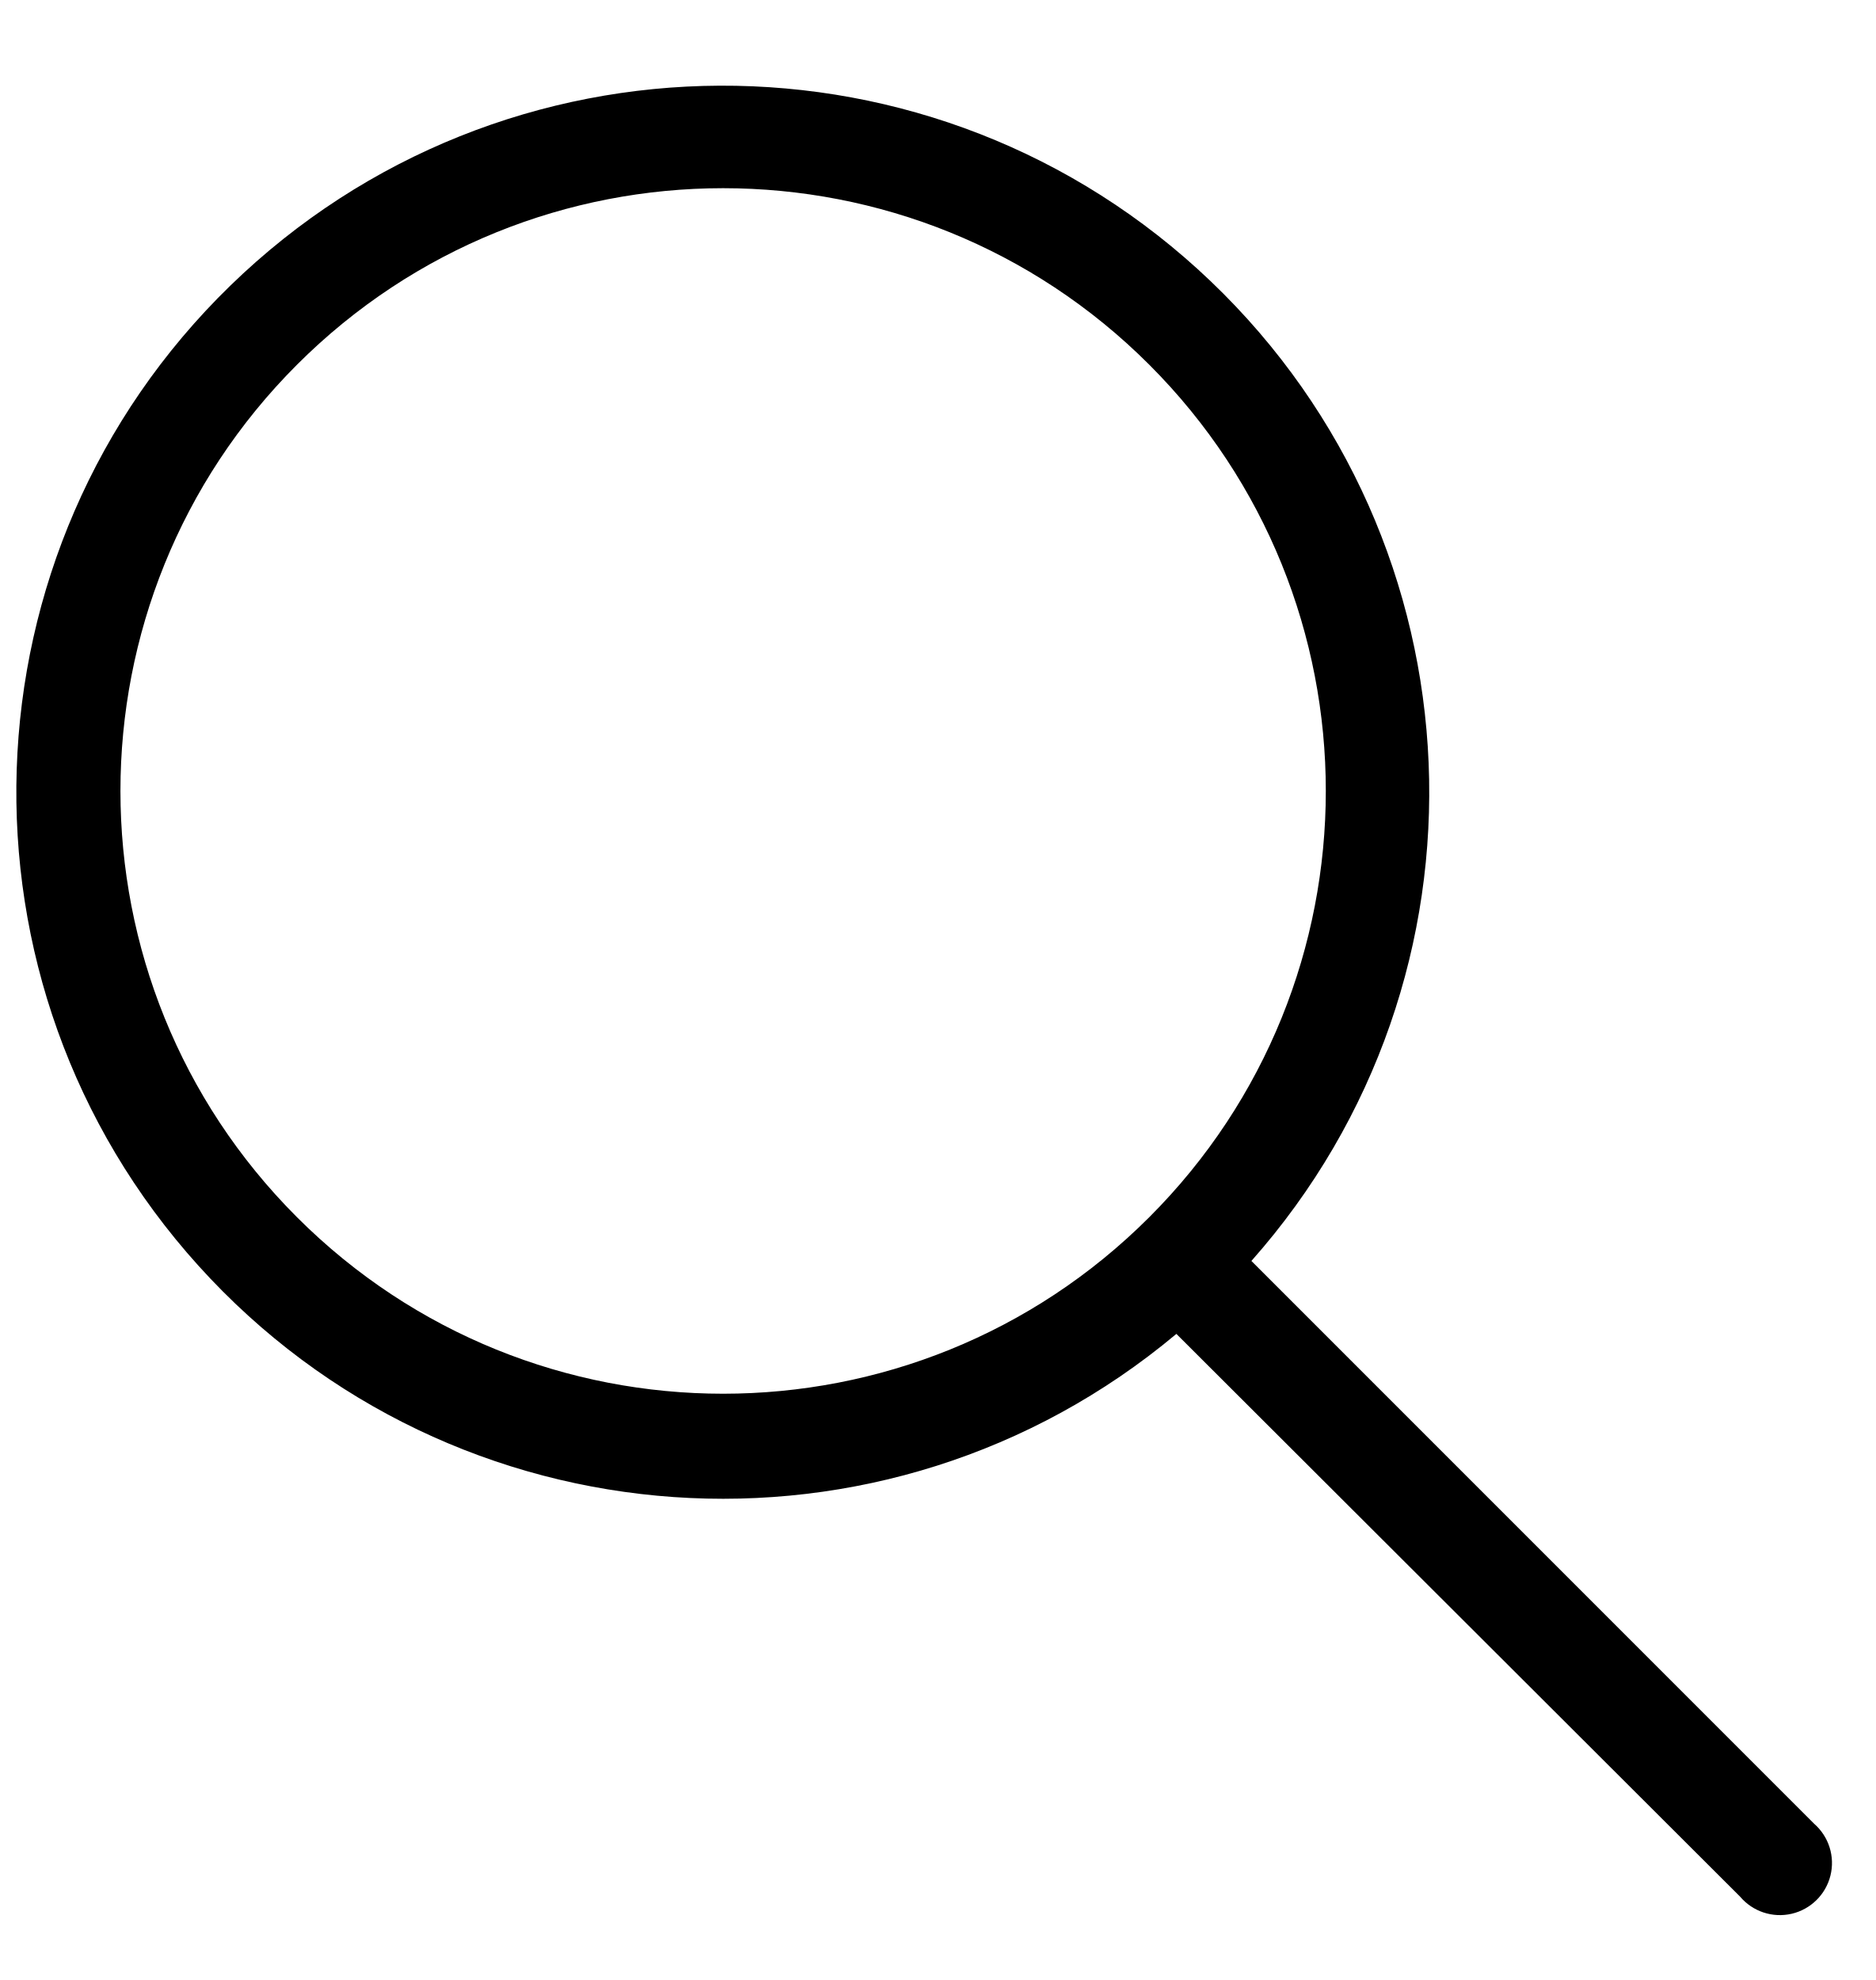
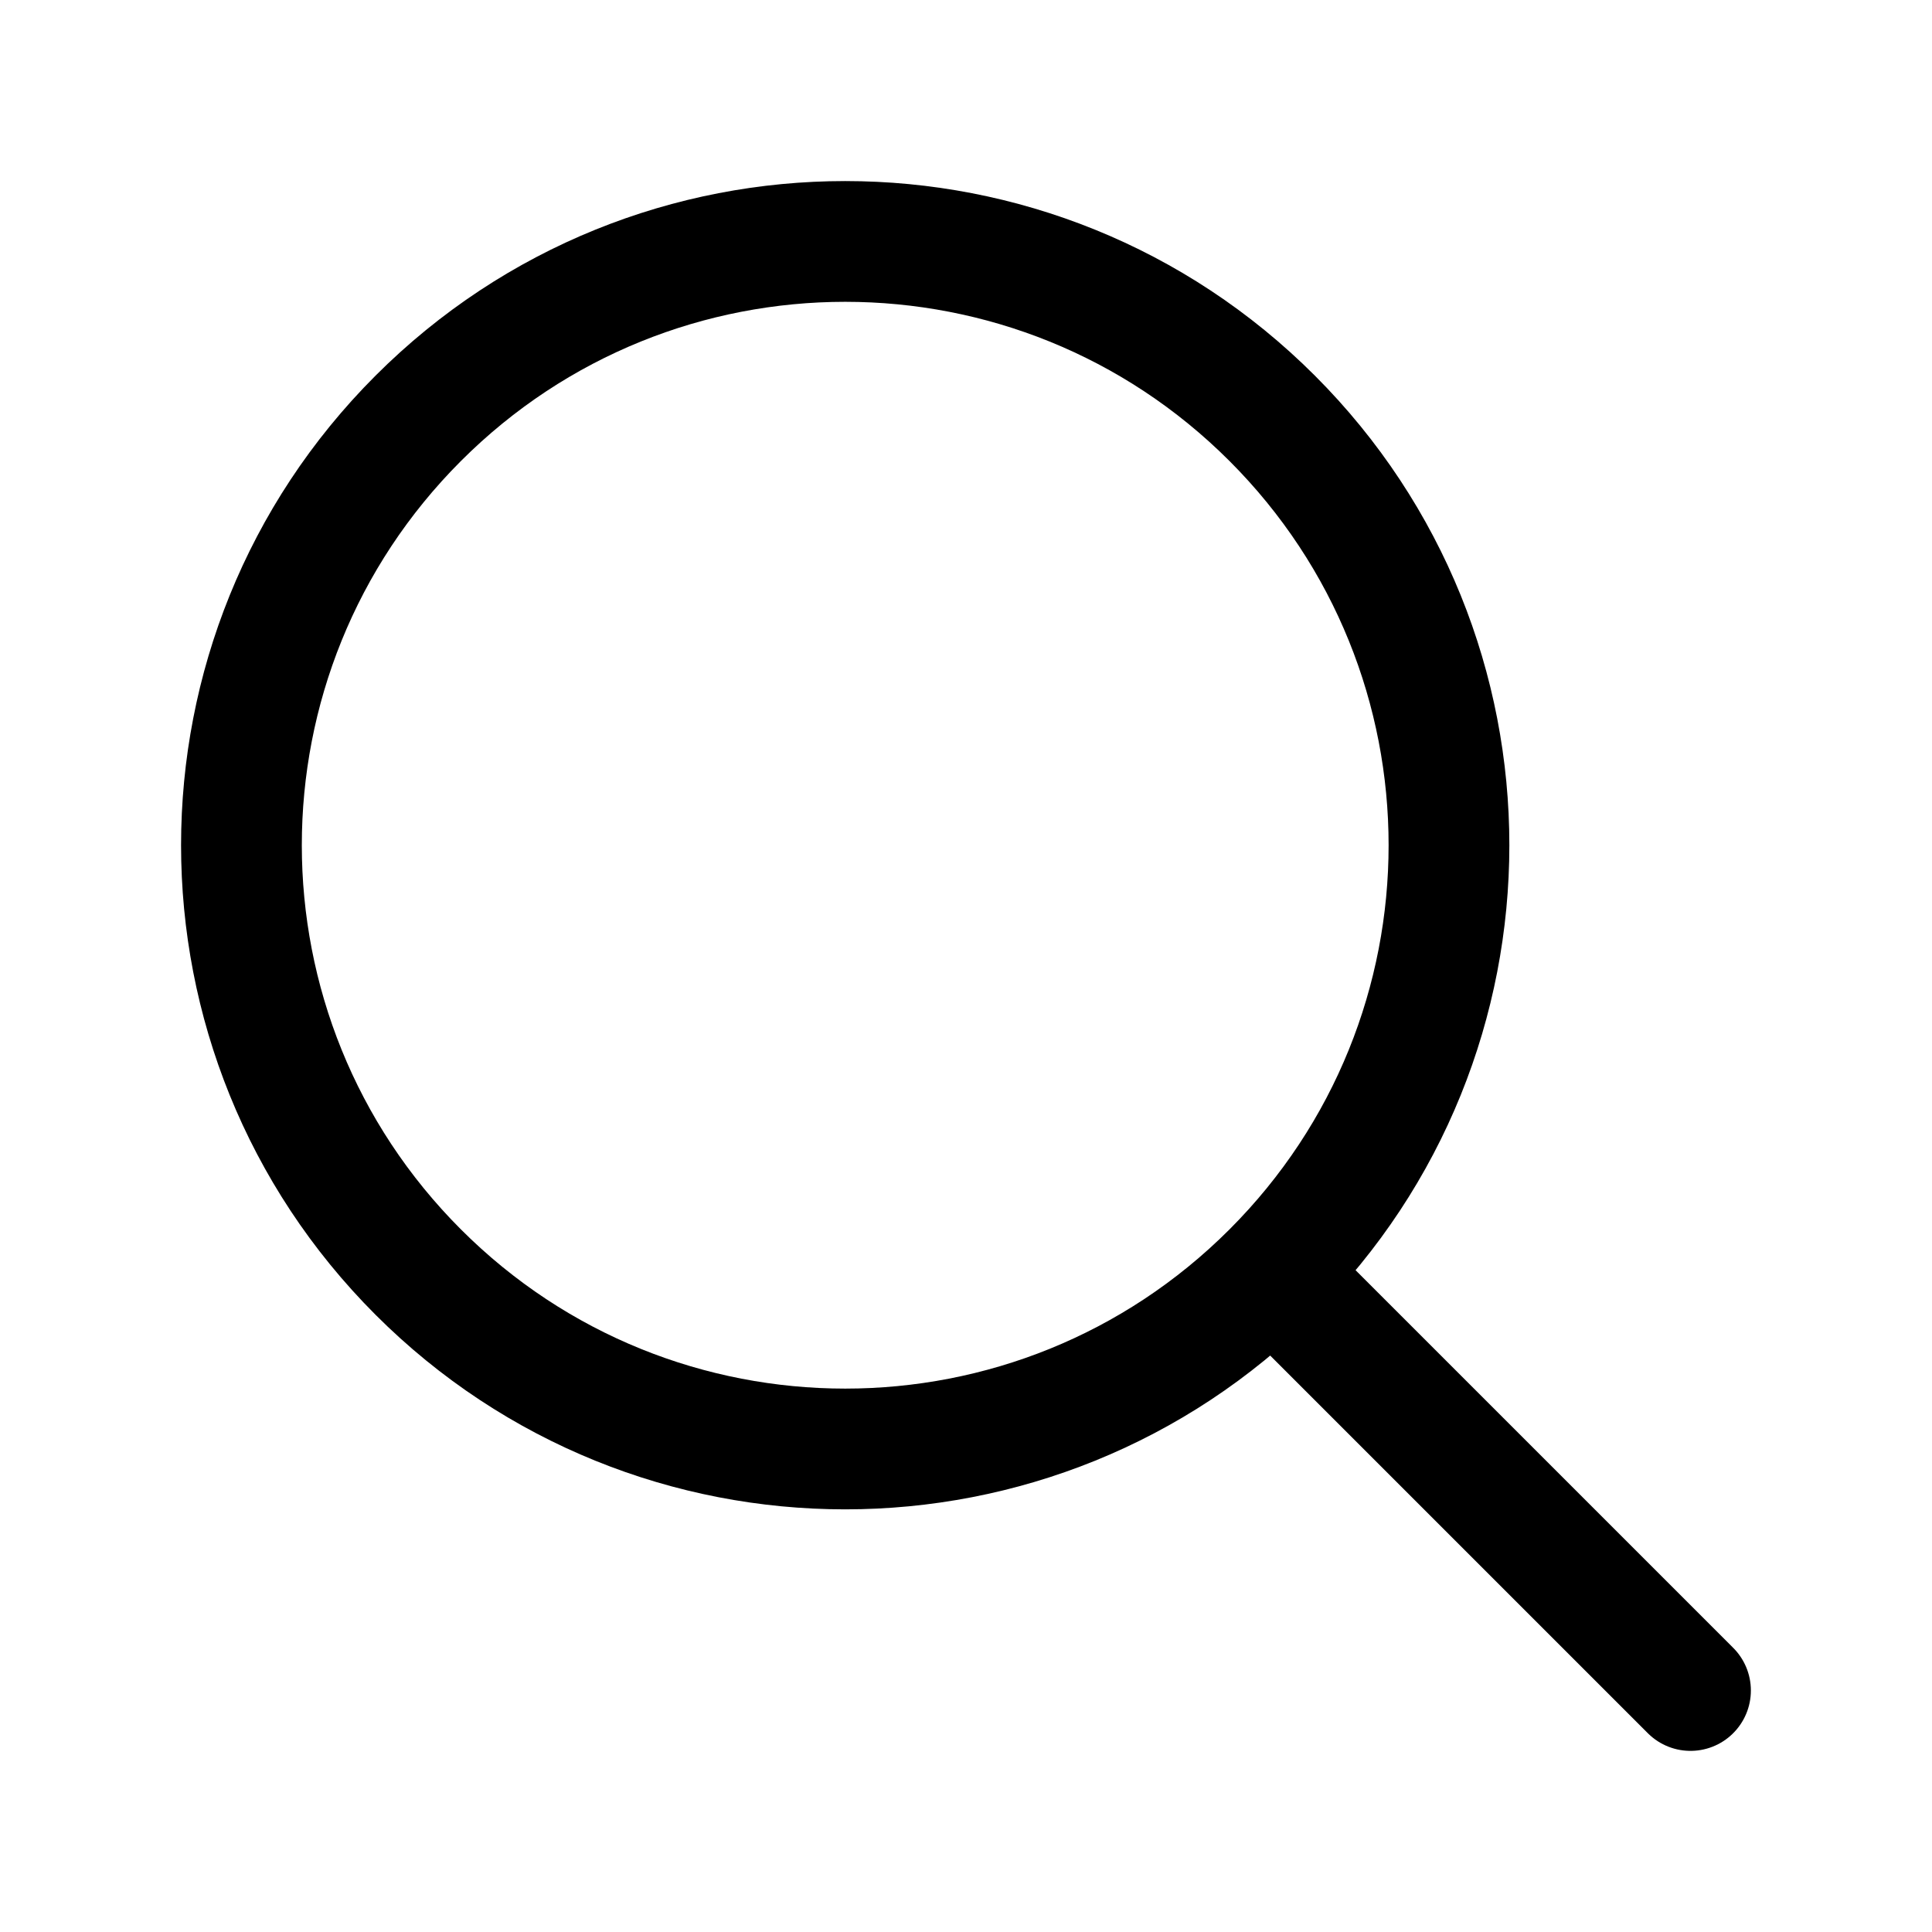
- <svg fill="none" class="icon icon-search" viewBox="0 0 18 19">
-   <path fill="currentColor" fill-rule="evenodd" d="M11.03 11.68A5.784 5.784 0 1 1 2.85 3.5a5.784 5.784 0 0 1 8.18 8.18m.26 1.12a6.78 6.78 0 1 1 .72-.7l5.4 5.4a.5.5 0 1 1-.71.7z" clip-rule="evenodd" />
+ <svg xmlns="http://www.w3.org/2000/svg" style="width: 24px; height: 24px;" class="icon icon-search" data-slot="icon" aria-hidden="true" fill="none" stroke-width="1.5" stroke="currentColor" viewBox="0 0 24 24">
+   <path d="m21 21-5.197-5.197m0 0A7.5 7.5 0 1 0 5.196 5.196a7.5 7.5 0 0 0 10.607 10.607Z" stroke-linecap="round" stroke-linejoin="round" />
</svg>
